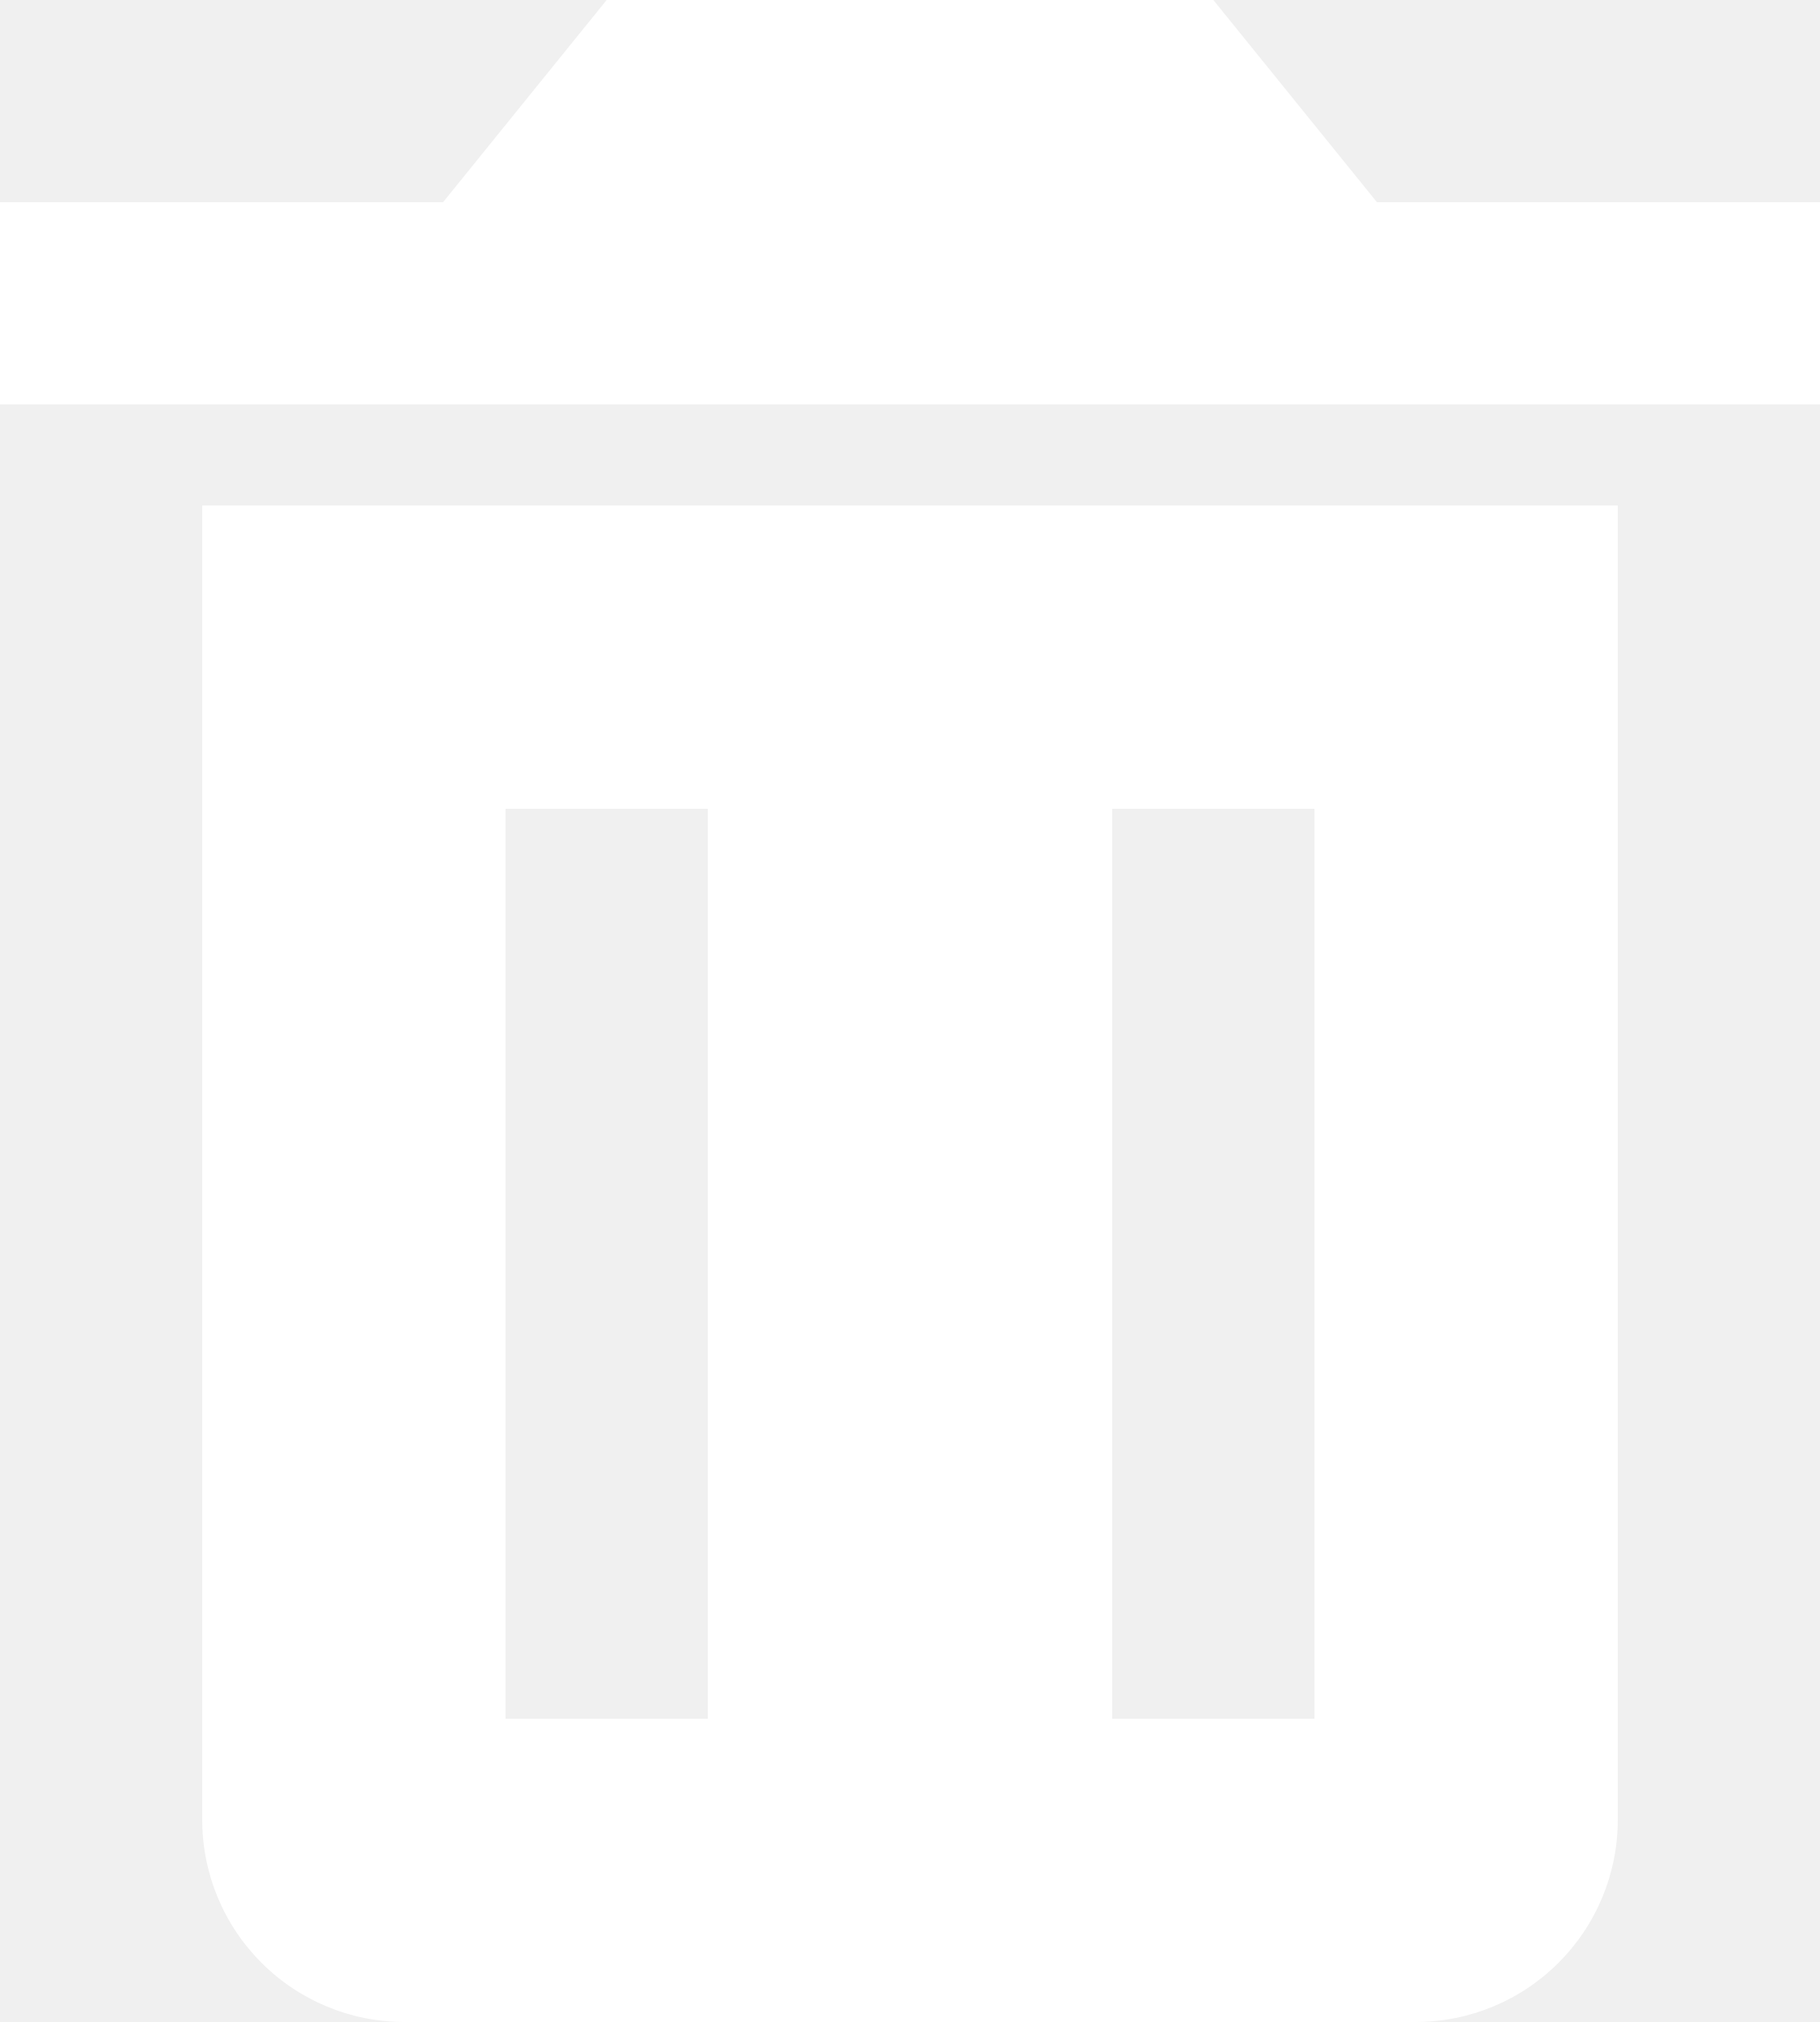
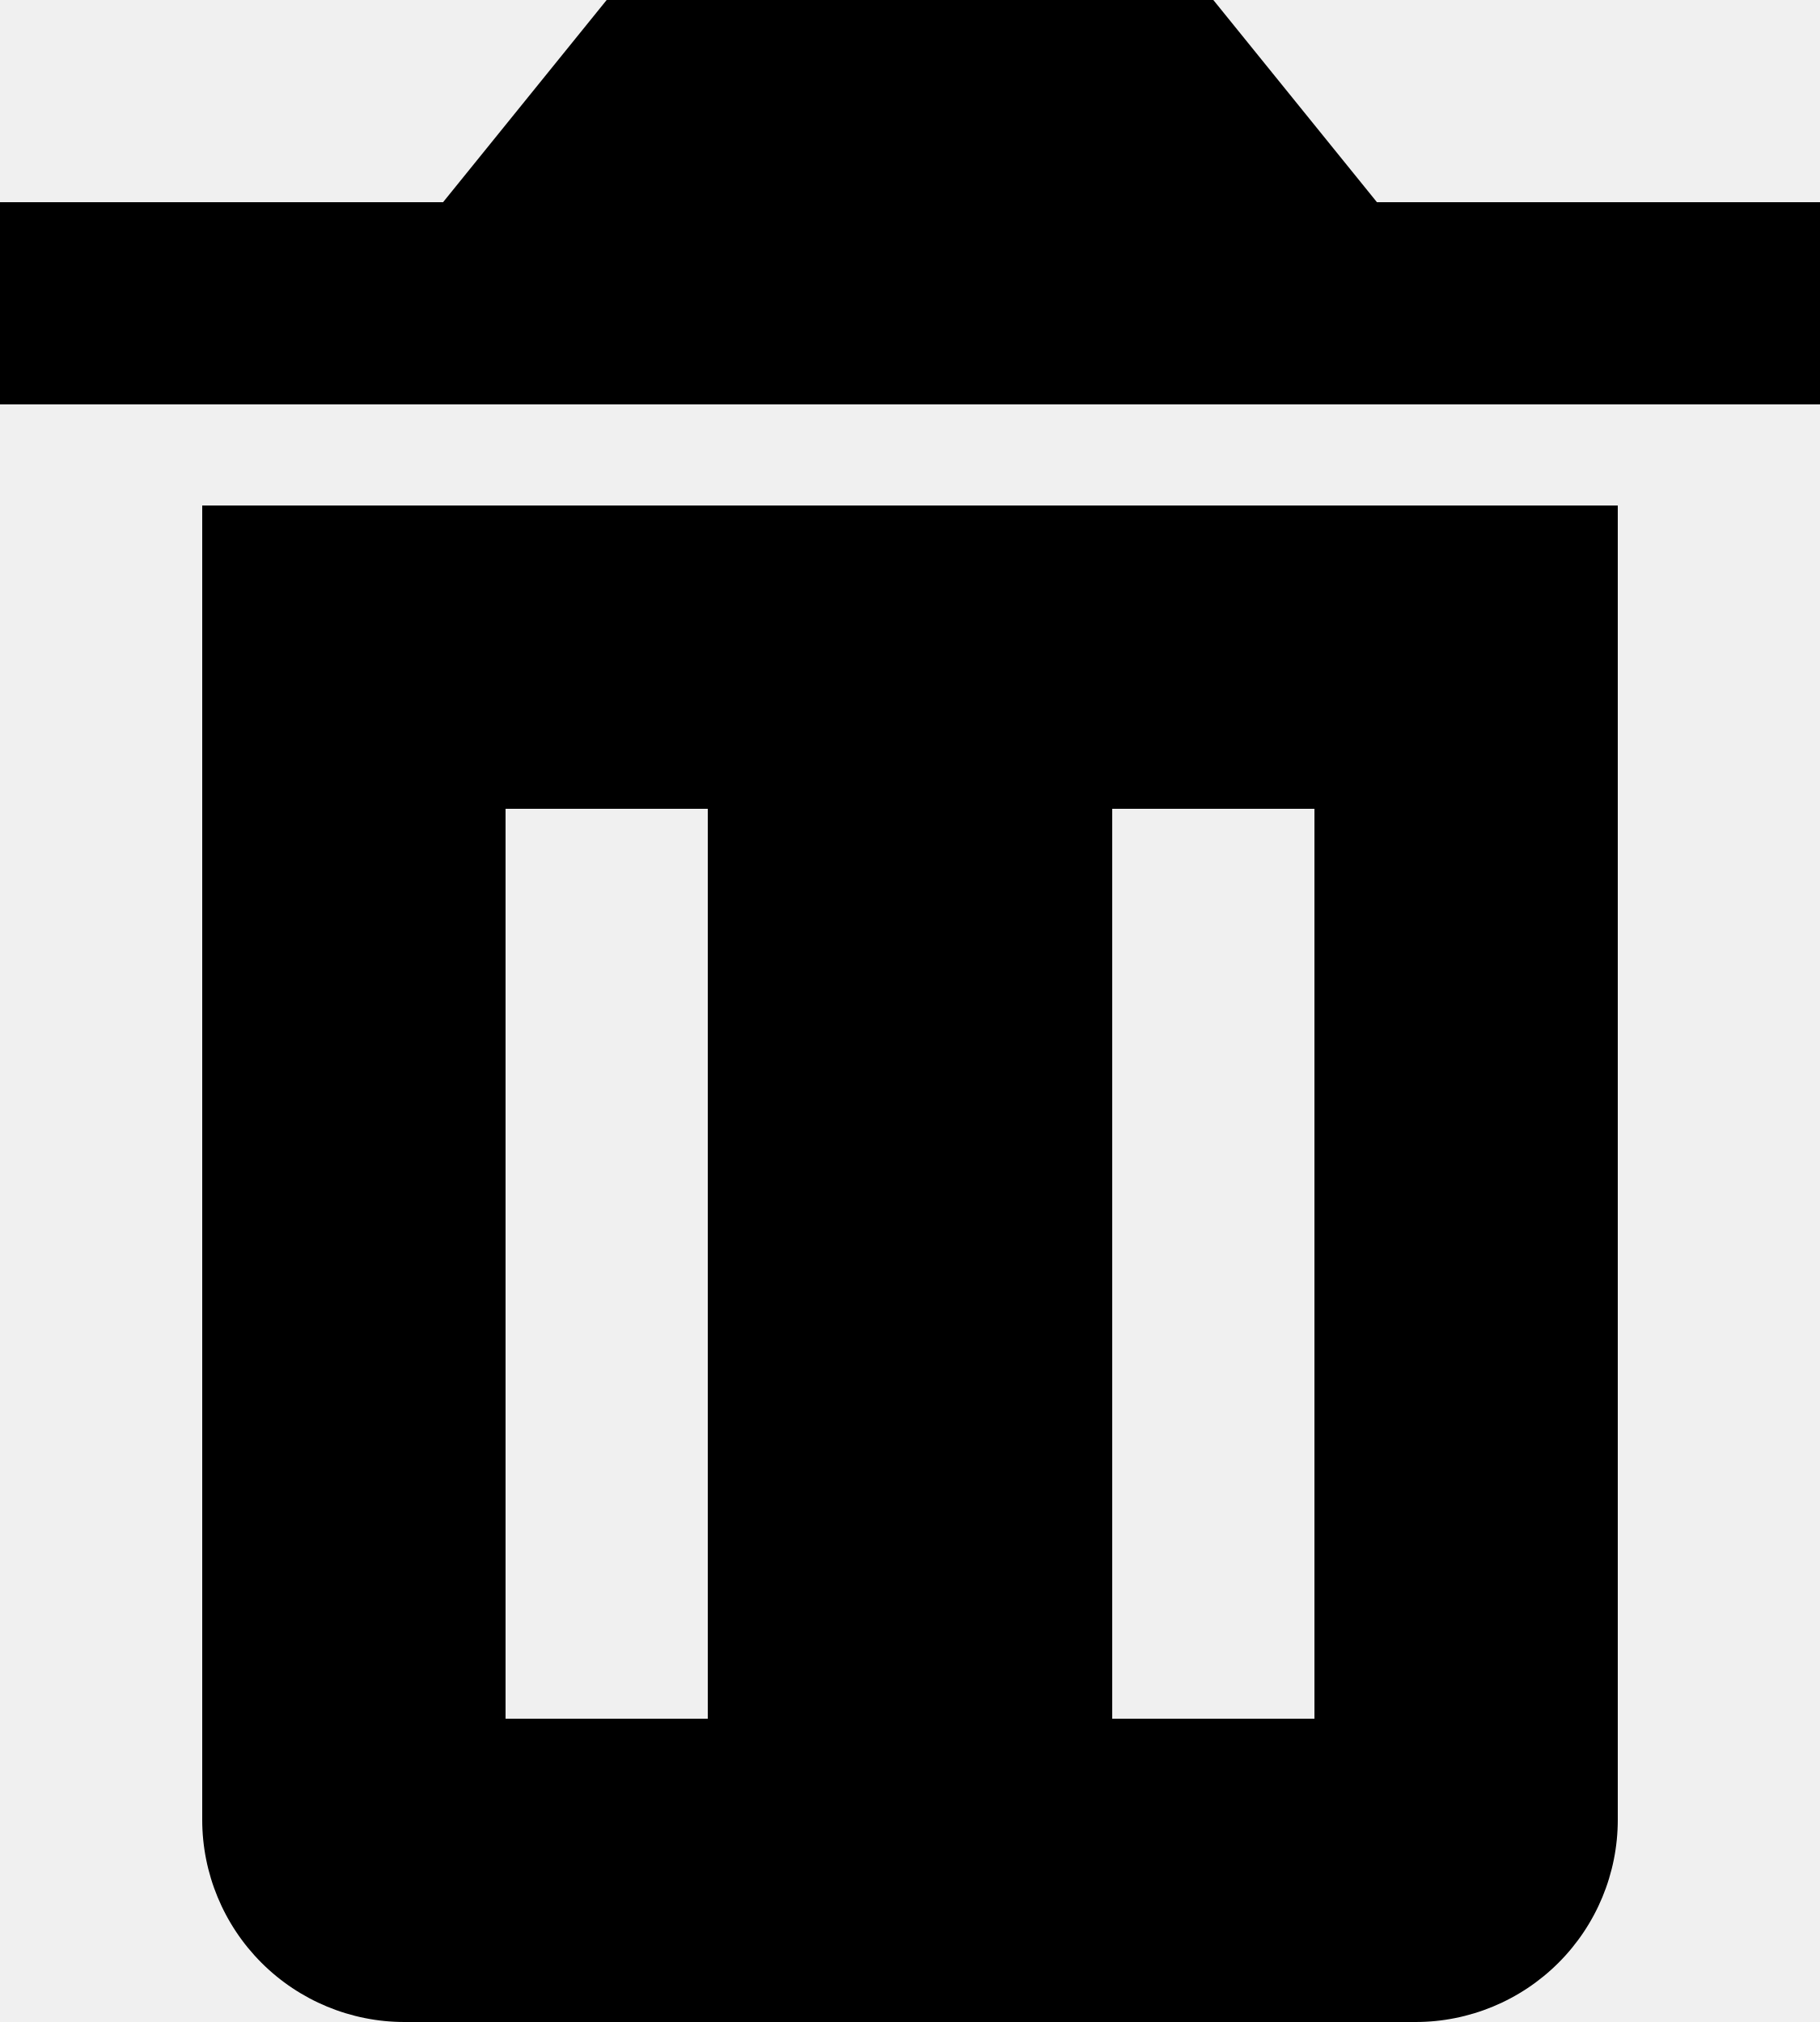
<svg xmlns="http://www.w3.org/2000/svg" width="18" height="20" viewBox="0 0 18 20" fill="none">
-   <path d="M3 5H2V18C2 18.53 2.211 19.039 2.586 19.414C2.961 19.789 3.47 20 4 20H14C14.53 20 15.039 19.789 15.414 19.414C15.789 19.039 16 18.53 16 18V5H3ZM7 17H5V8H7V17ZM13 17H11V8H13V17ZM13.618 2L12 0H6L4.382 2H0V4H18V2H13.618Z" fill="#ffffff" />
+   <path d="M3 5H2V18C2 18.53 2.211 19.039 2.586 19.414C2.961 19.789 3.47 20 4 20H14C14.53 20 15.039 19.789 15.414 19.414C15.789 19.039 16 18.53 16 18V5H3ZM7 17H5V8H7V17ZM13 17H11V8H13V17ZM13.618 2L12 0H6L4.382 2H0V4H18V2H13.618Z" fill="#000" />
</svg>
